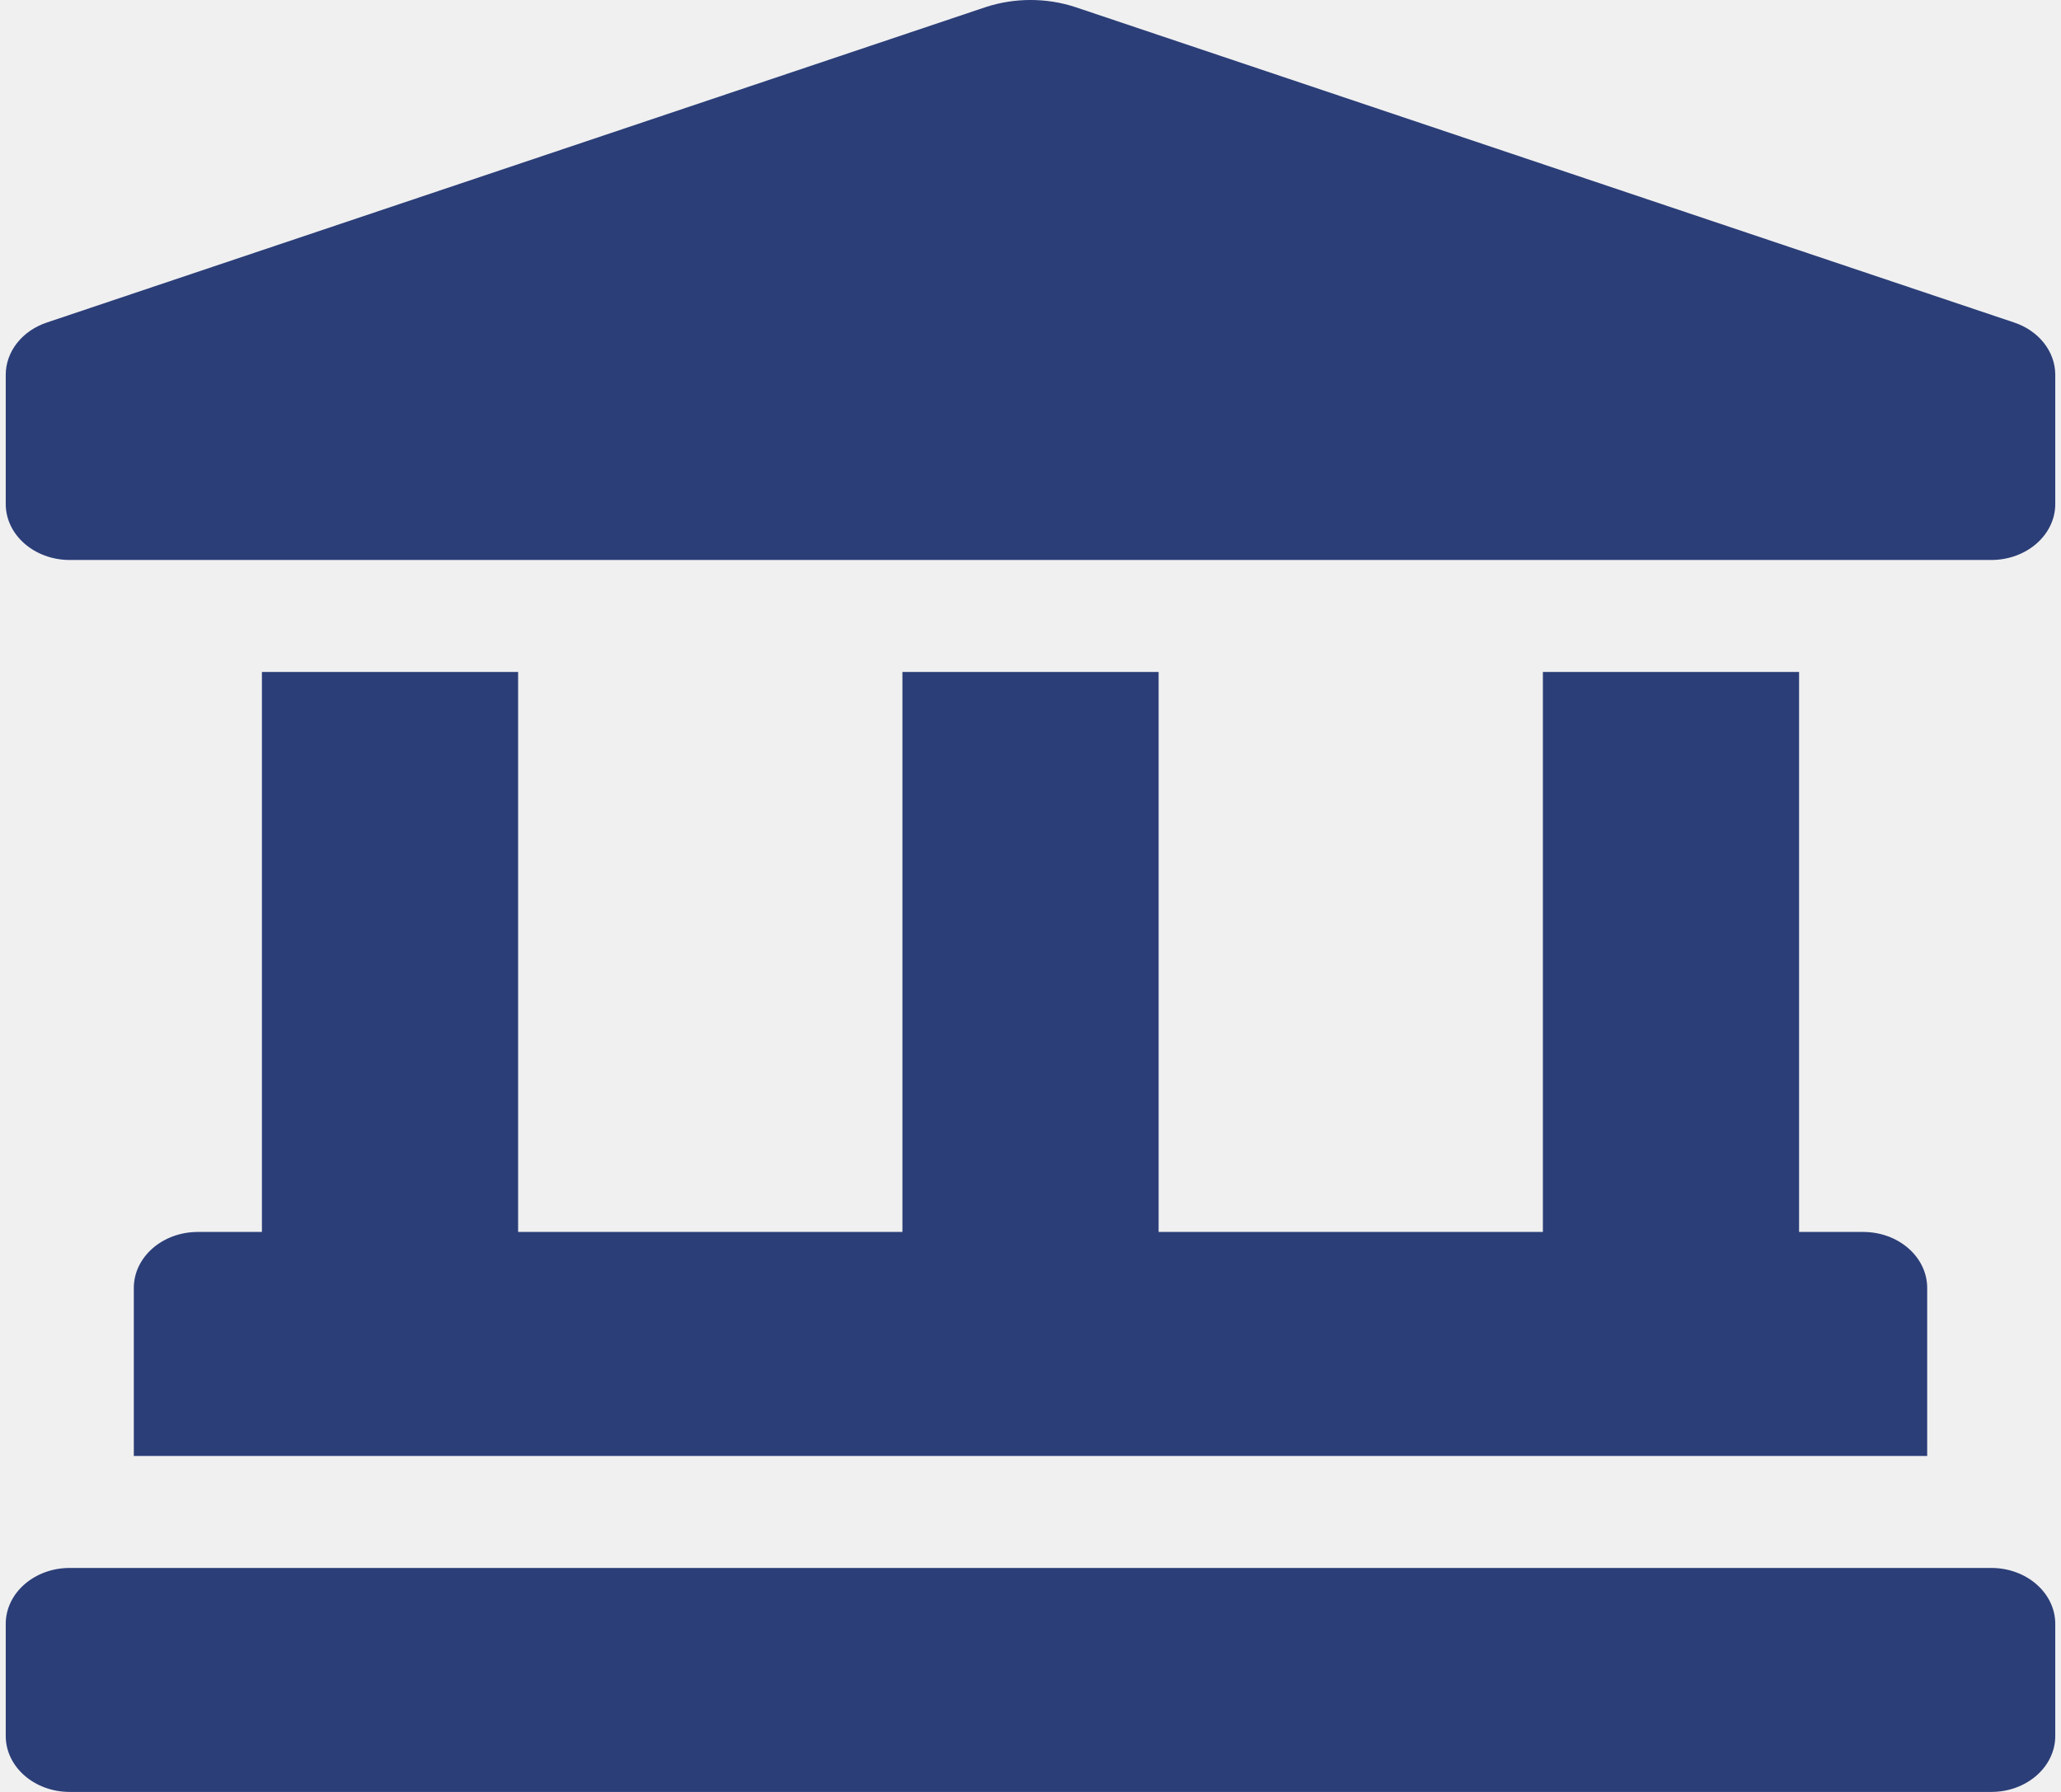
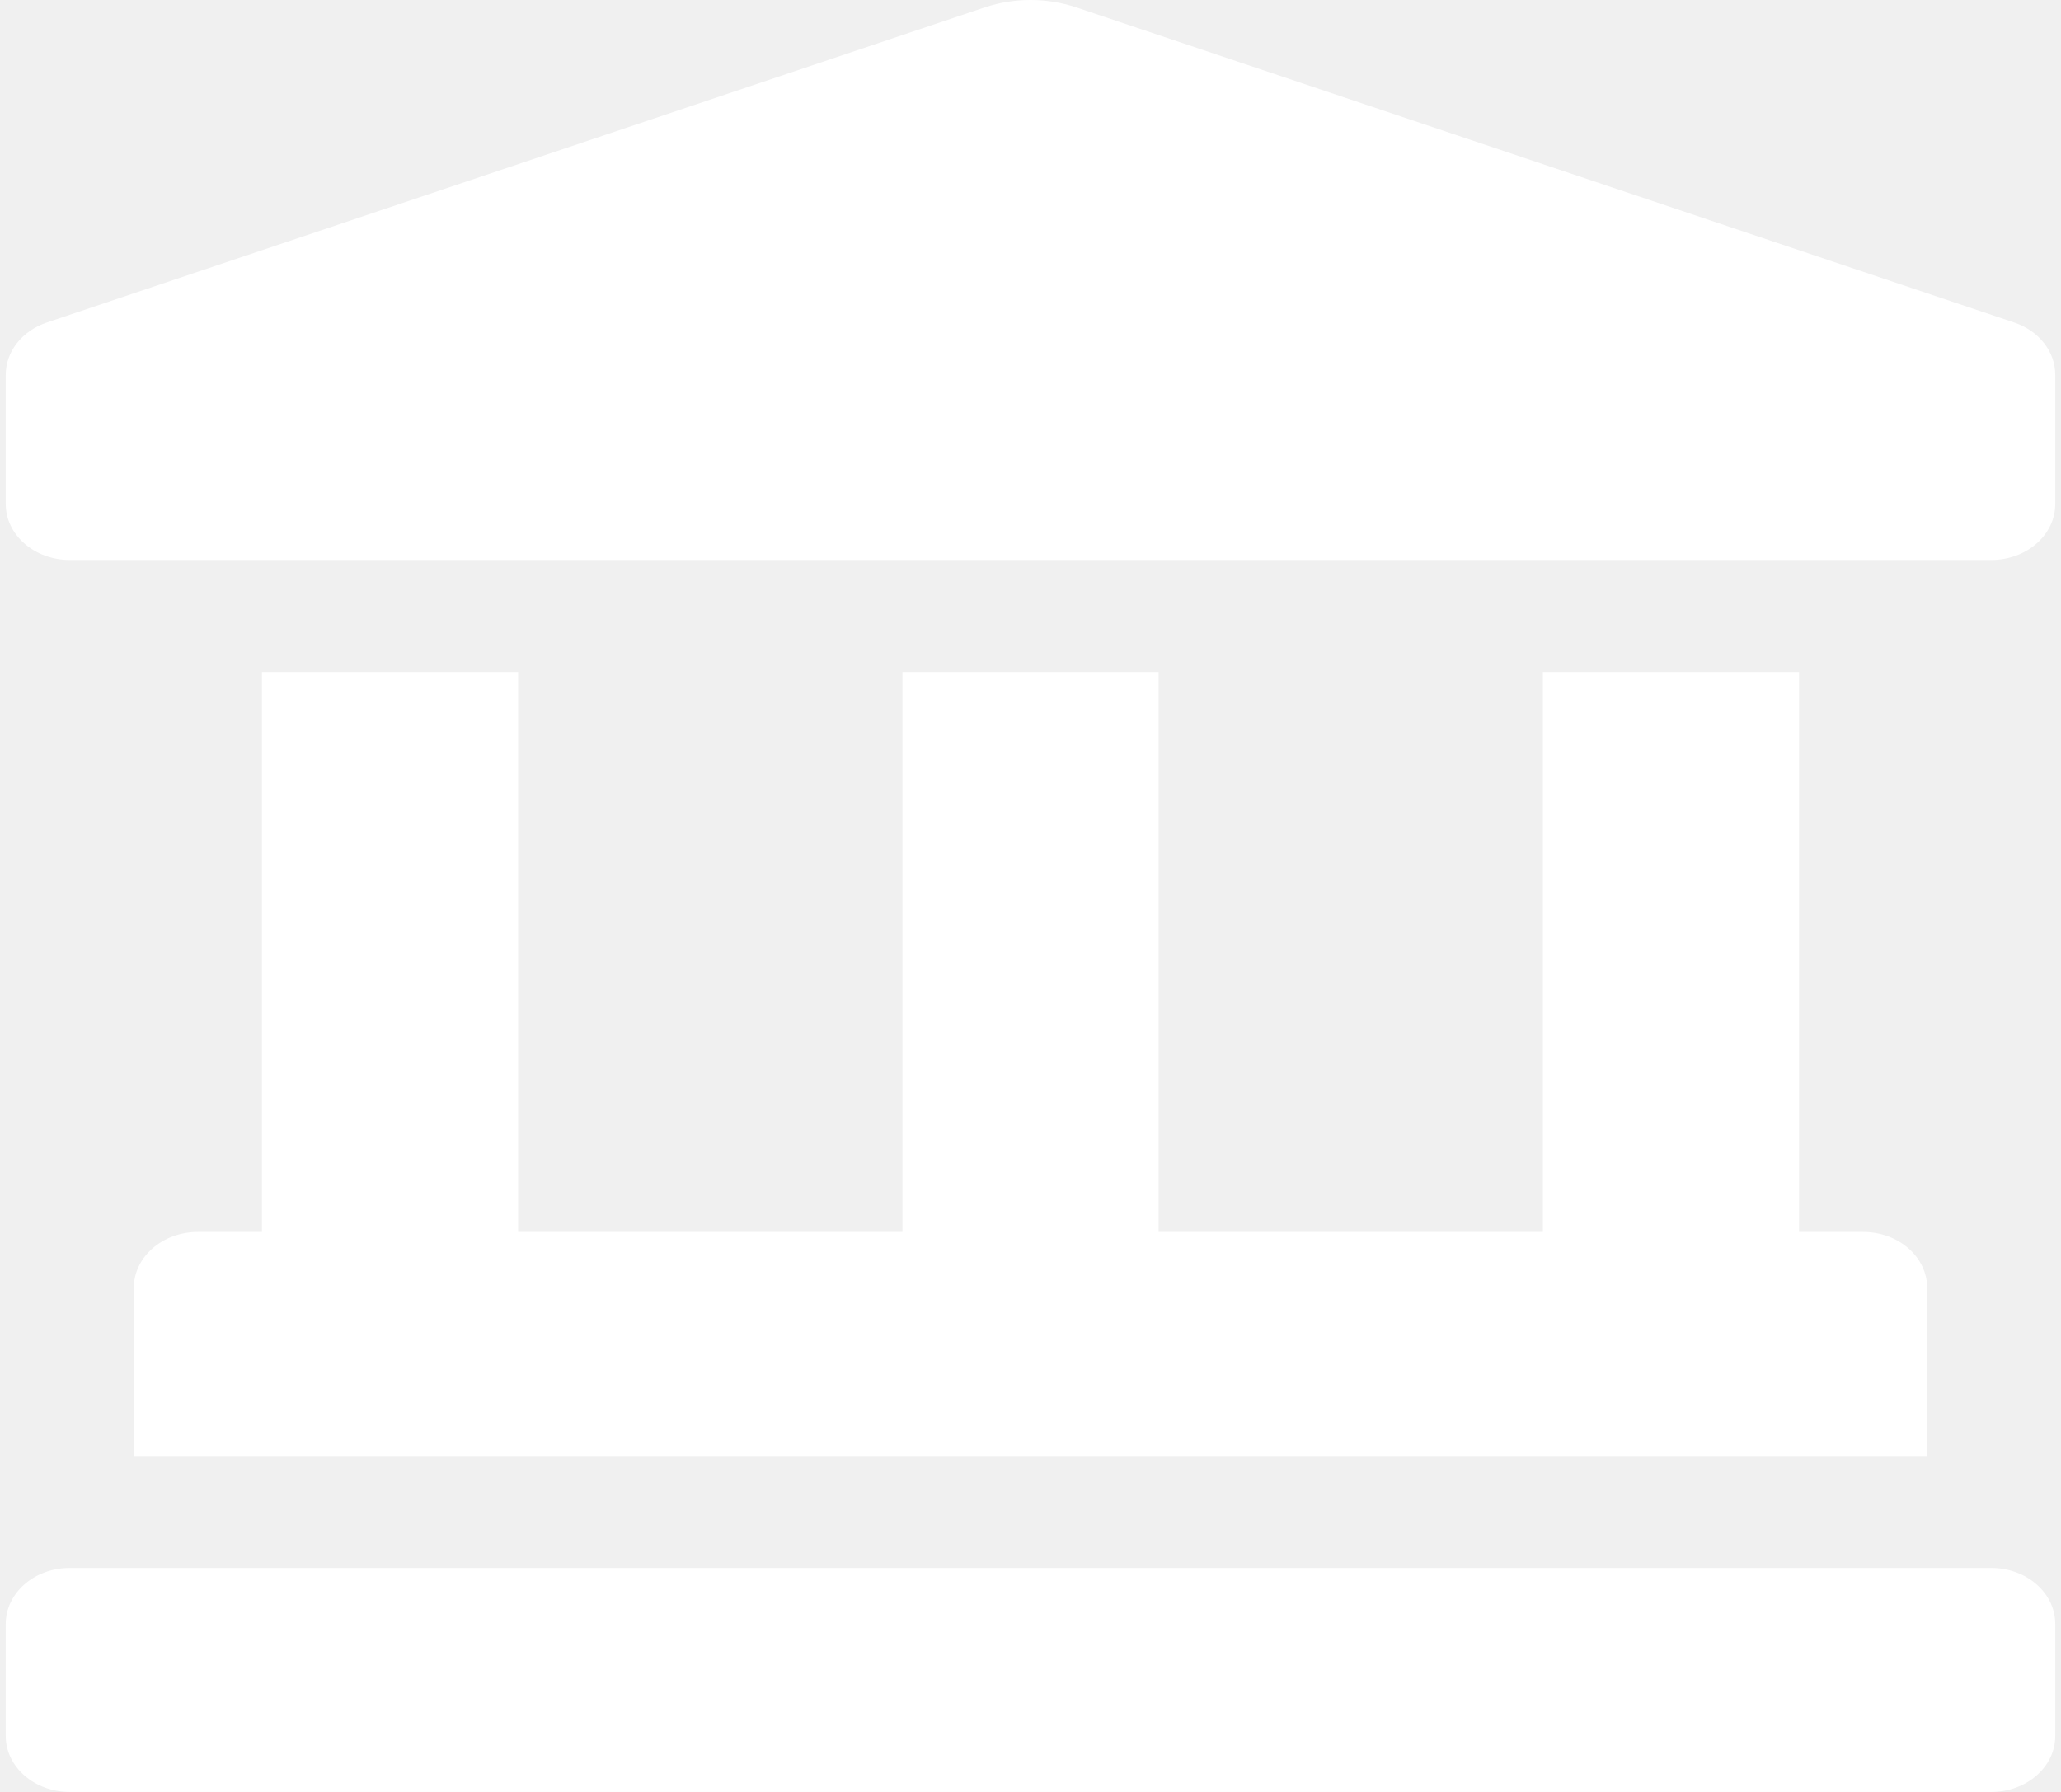
<svg xmlns="http://www.w3.org/2000/svg" width="69" height="60" viewBox="0 0 69 60" fill="none">
-   <path d="M67.417 10.794L36.006 0.239C35.036 -0.08 33.966 -0.08 32.995 0.239L1.583 10.794C1.174 10.928 0.822 11.168 0.573 11.482C0.325 11.795 0.192 12.168 0.192 12.55L0.192 16.875C0.192 17.911 1.151 18.75 2.336 18.75H66.664C67.849 18.75 68.808 17.911 68.808 16.875V12.55C68.808 11.768 68.254 11.068 67.417 10.794ZM8.769 22.5V41.25H6.624C5.44 41.25 4.48 42.089 4.48 43.125V48.75H64.52V43.125C64.52 42.089 63.56 41.25 62.376 41.25H60.231V22.5H51.654V41.25H38.789V22.5H30.212V41.25H17.346V22.5H8.769ZM66.664 52.5H2.336C1.151 52.5 0.192 53.339 0.192 54.375V58.125C0.192 59.161 1.151 60 2.336 60H66.664C67.849 60 68.808 59.161 68.808 58.125V54.375C68.808 53.339 67.849 52.5 66.664 52.5Z" fill="#2B3E78" />
+   <path d="M67.417 10.794L36.006 0.239C35.036 -0.08 33.966 -0.08 32.995 0.239L1.583 10.794C1.174 10.928 0.822 11.168 0.573 11.482C0.325 11.795 0.192 12.168 0.192 12.55L0.192 16.875C0.192 17.911 1.151 18.75 2.336 18.75H66.664C67.849 18.75 68.808 17.911 68.808 16.875V12.55C68.808 11.768 68.254 11.068 67.417 10.794ZM8.769 22.5V41.25H6.624C5.44 41.25 4.48 42.089 4.48 43.125V48.75H64.52V43.125C64.52 42.089 63.56 41.25 62.376 41.25H60.231V22.5H51.654V41.25H38.789V22.5H30.212V41.25H17.346V22.5H8.769ZM66.664 52.5H2.336C1.151 52.5 0.192 53.339 0.192 54.375V58.125C0.192 59.161 1.151 60 2.336 60H66.664C67.849 60 68.808 59.161 68.808 58.125V54.375C68.808 53.339 67.849 52.5 66.664 52.5Z" fill="#FFF" />
</svg>
